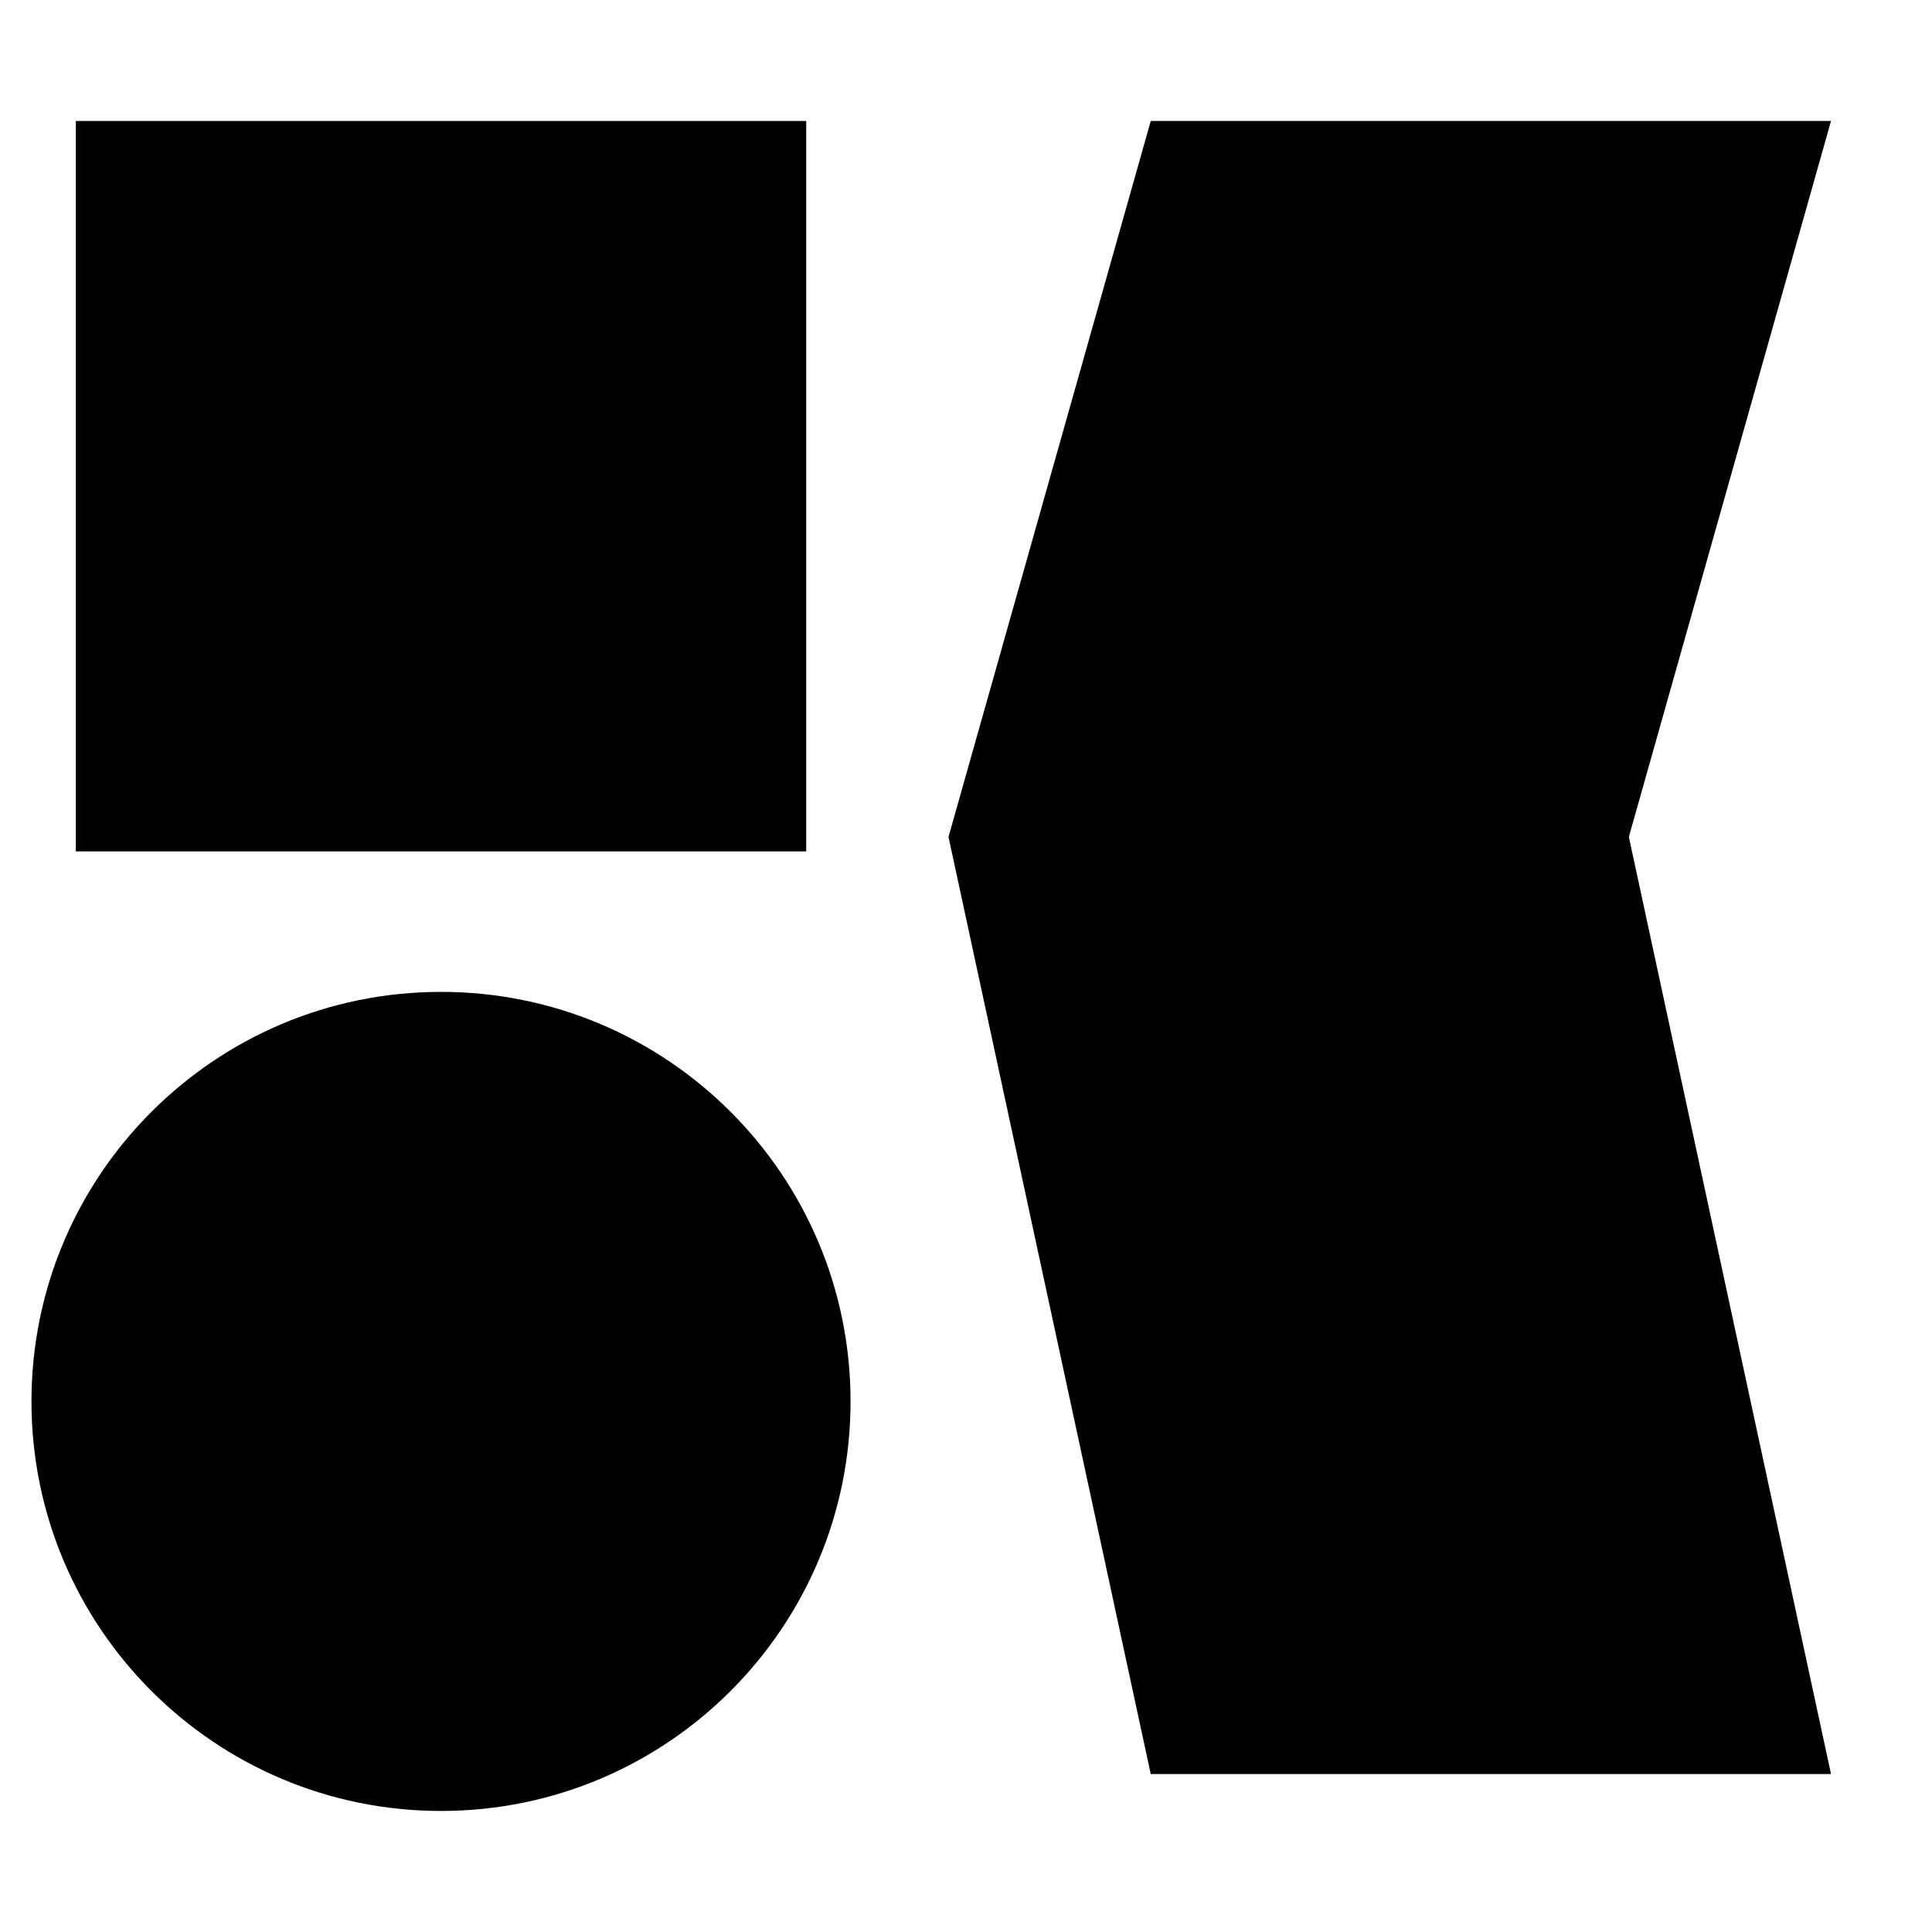
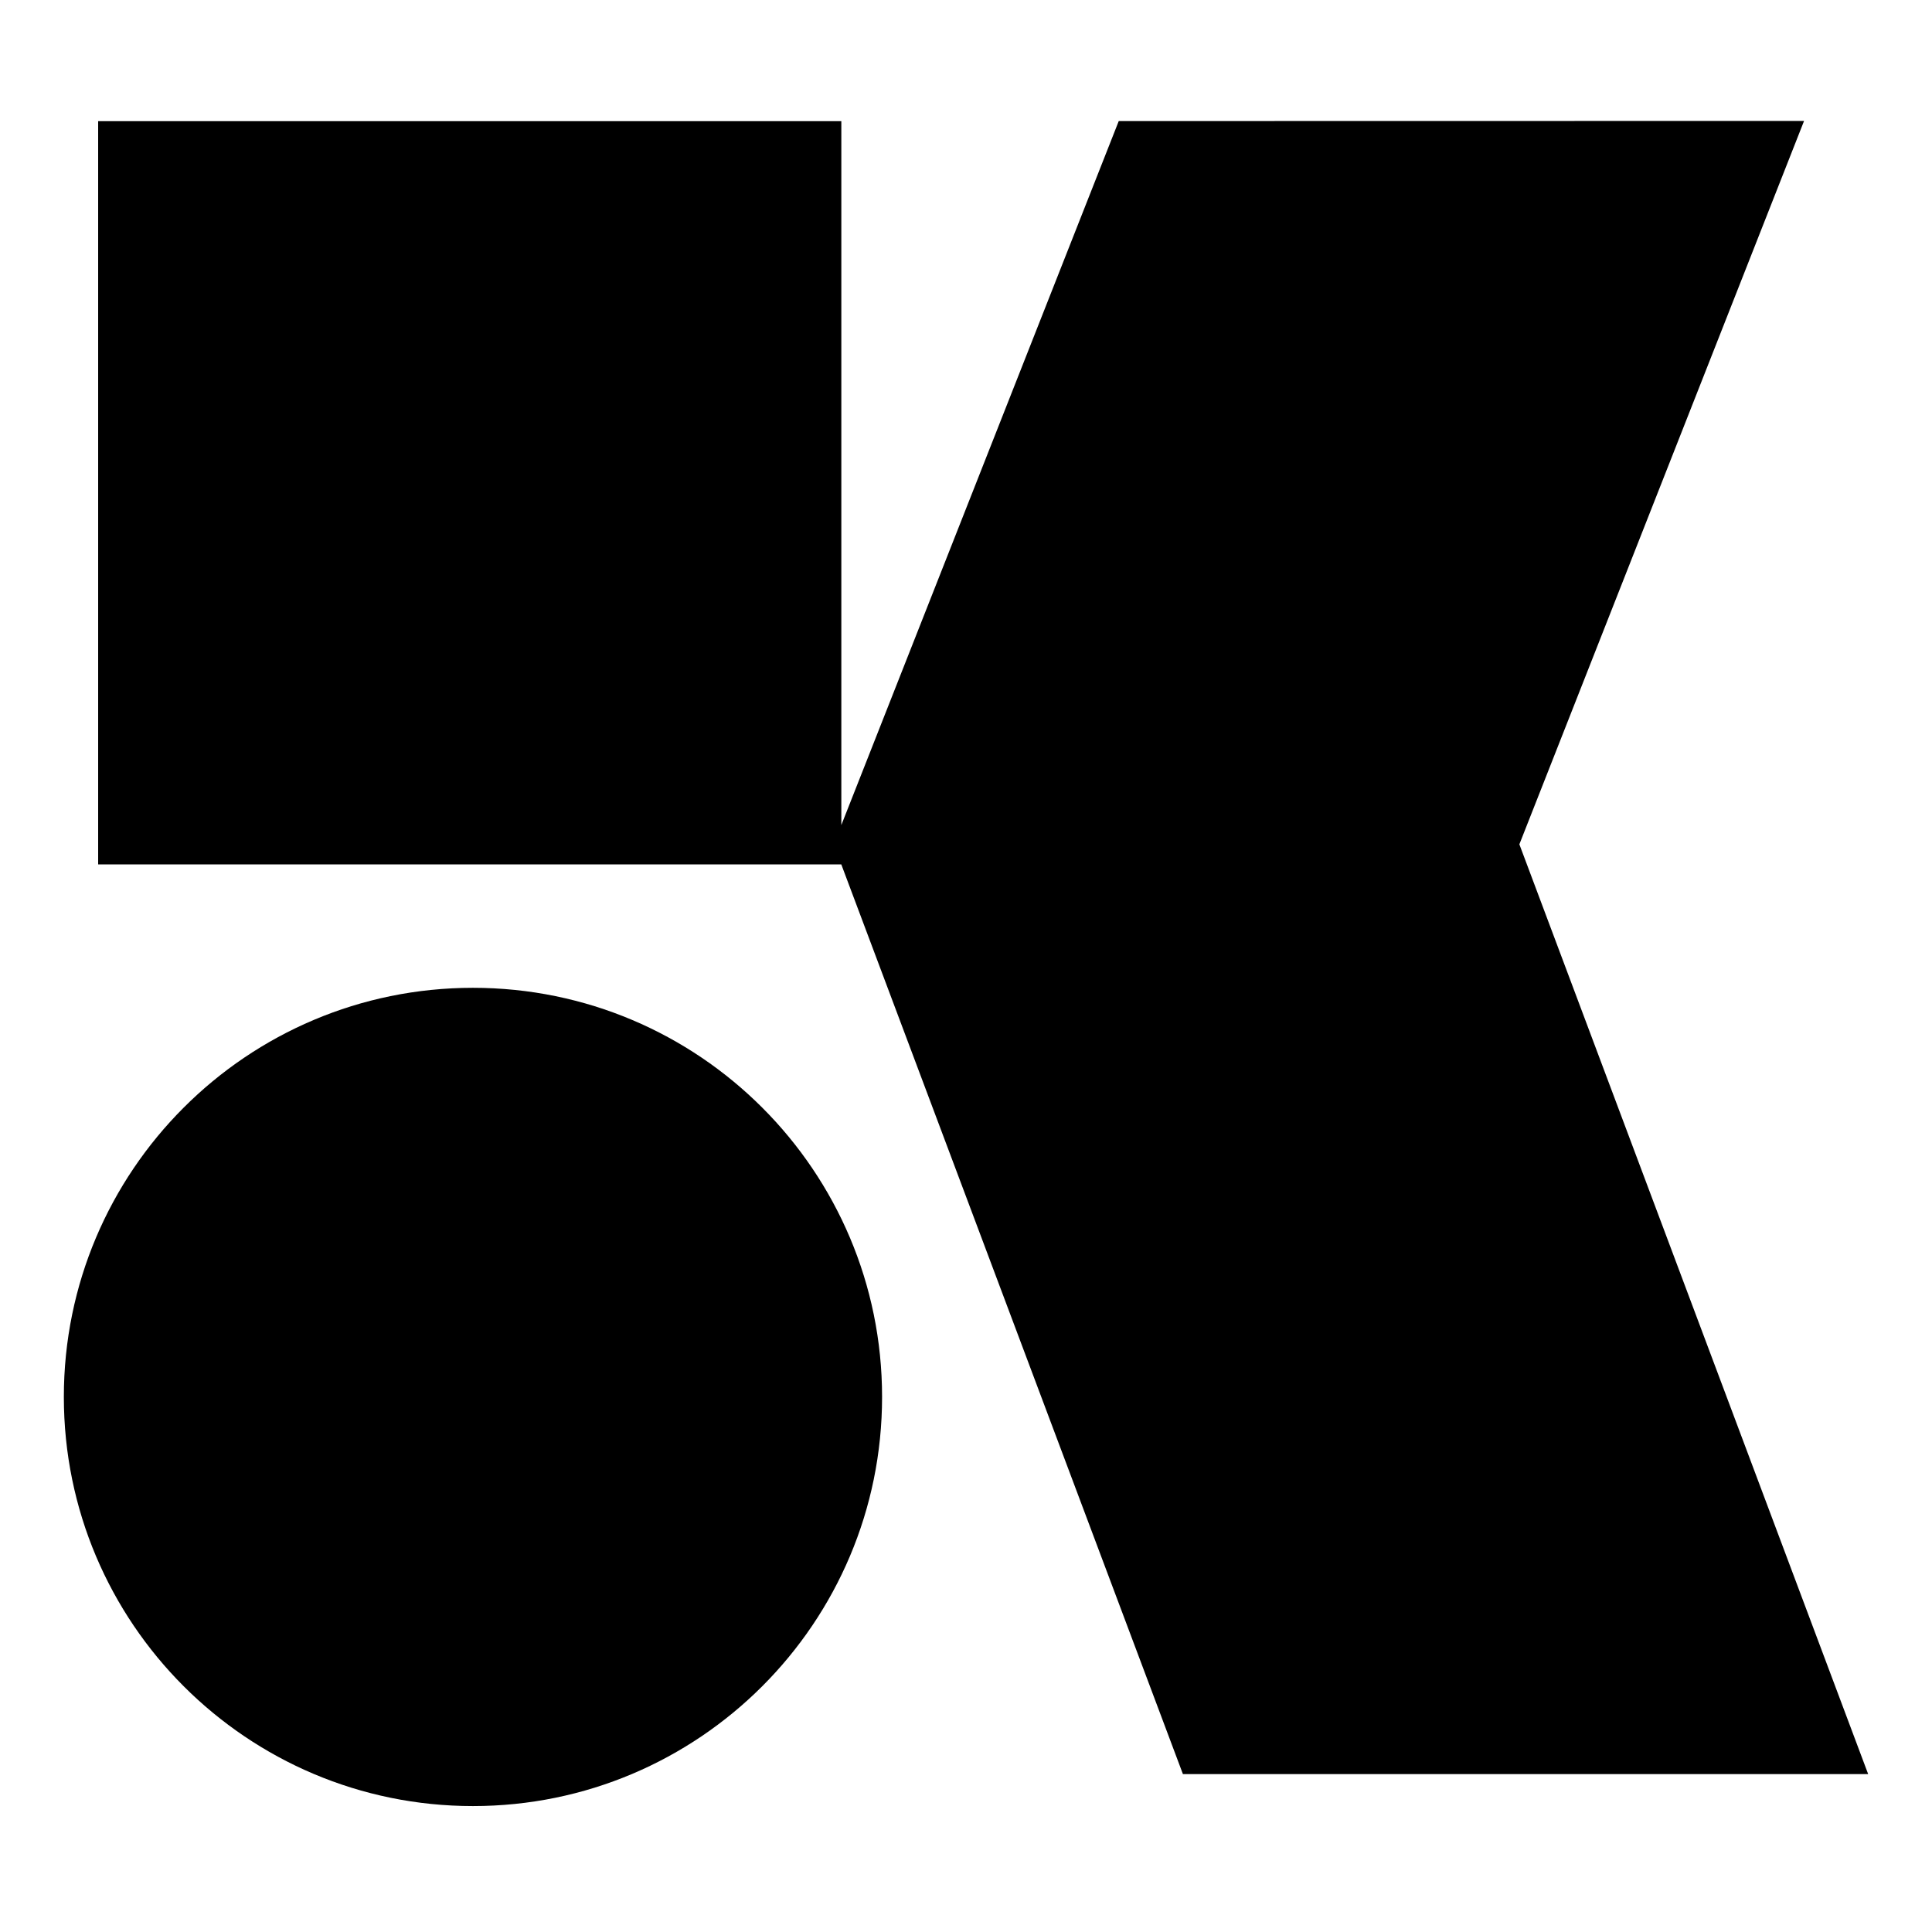
<svg xmlns="http://www.w3.org/2000/svg" width="66" height="66" viewBox="0 0 66 66" fill="none">
-   <path d="M55.644 28.59L62.55 60.604H39.311L32.402 28.59L39.311 4.133H62.55L55.644 28.59Z" fill="black" />
-   <path d="M27.541 29.085H2.591V4.133H27.541V29.085Z" fill="black" />
-   <path d="M15.066 33.884C22.793 33.884 29.056 40.147 29.056 47.874C29.056 55.6 22.793 61.864 15.066 61.865C7.34 61.865 1.075 55.601 1.075 47.874C1.076 40.147 7.34 33.884 15.066 33.884Z" fill="black" />
+   <path d="M16.157 33.745C23.876 33.745 30.133 40.002 30.133 47.721C30.133 55.44 23.876 61.698 16.157 61.698C8.438 61.698 2.181 55.44 2.181 47.721C2.181 40.002 8.438 33.745 16.157 33.745Z" fill="black" />
+   <path d="M51.904 28.843L63.819 60.605H40.41L28.74 29.53H3.353V4.14H28.741V28.186L38.218 4.136L61.629 4.132L51.904 28.843Z" fill="black" />
</svg>
